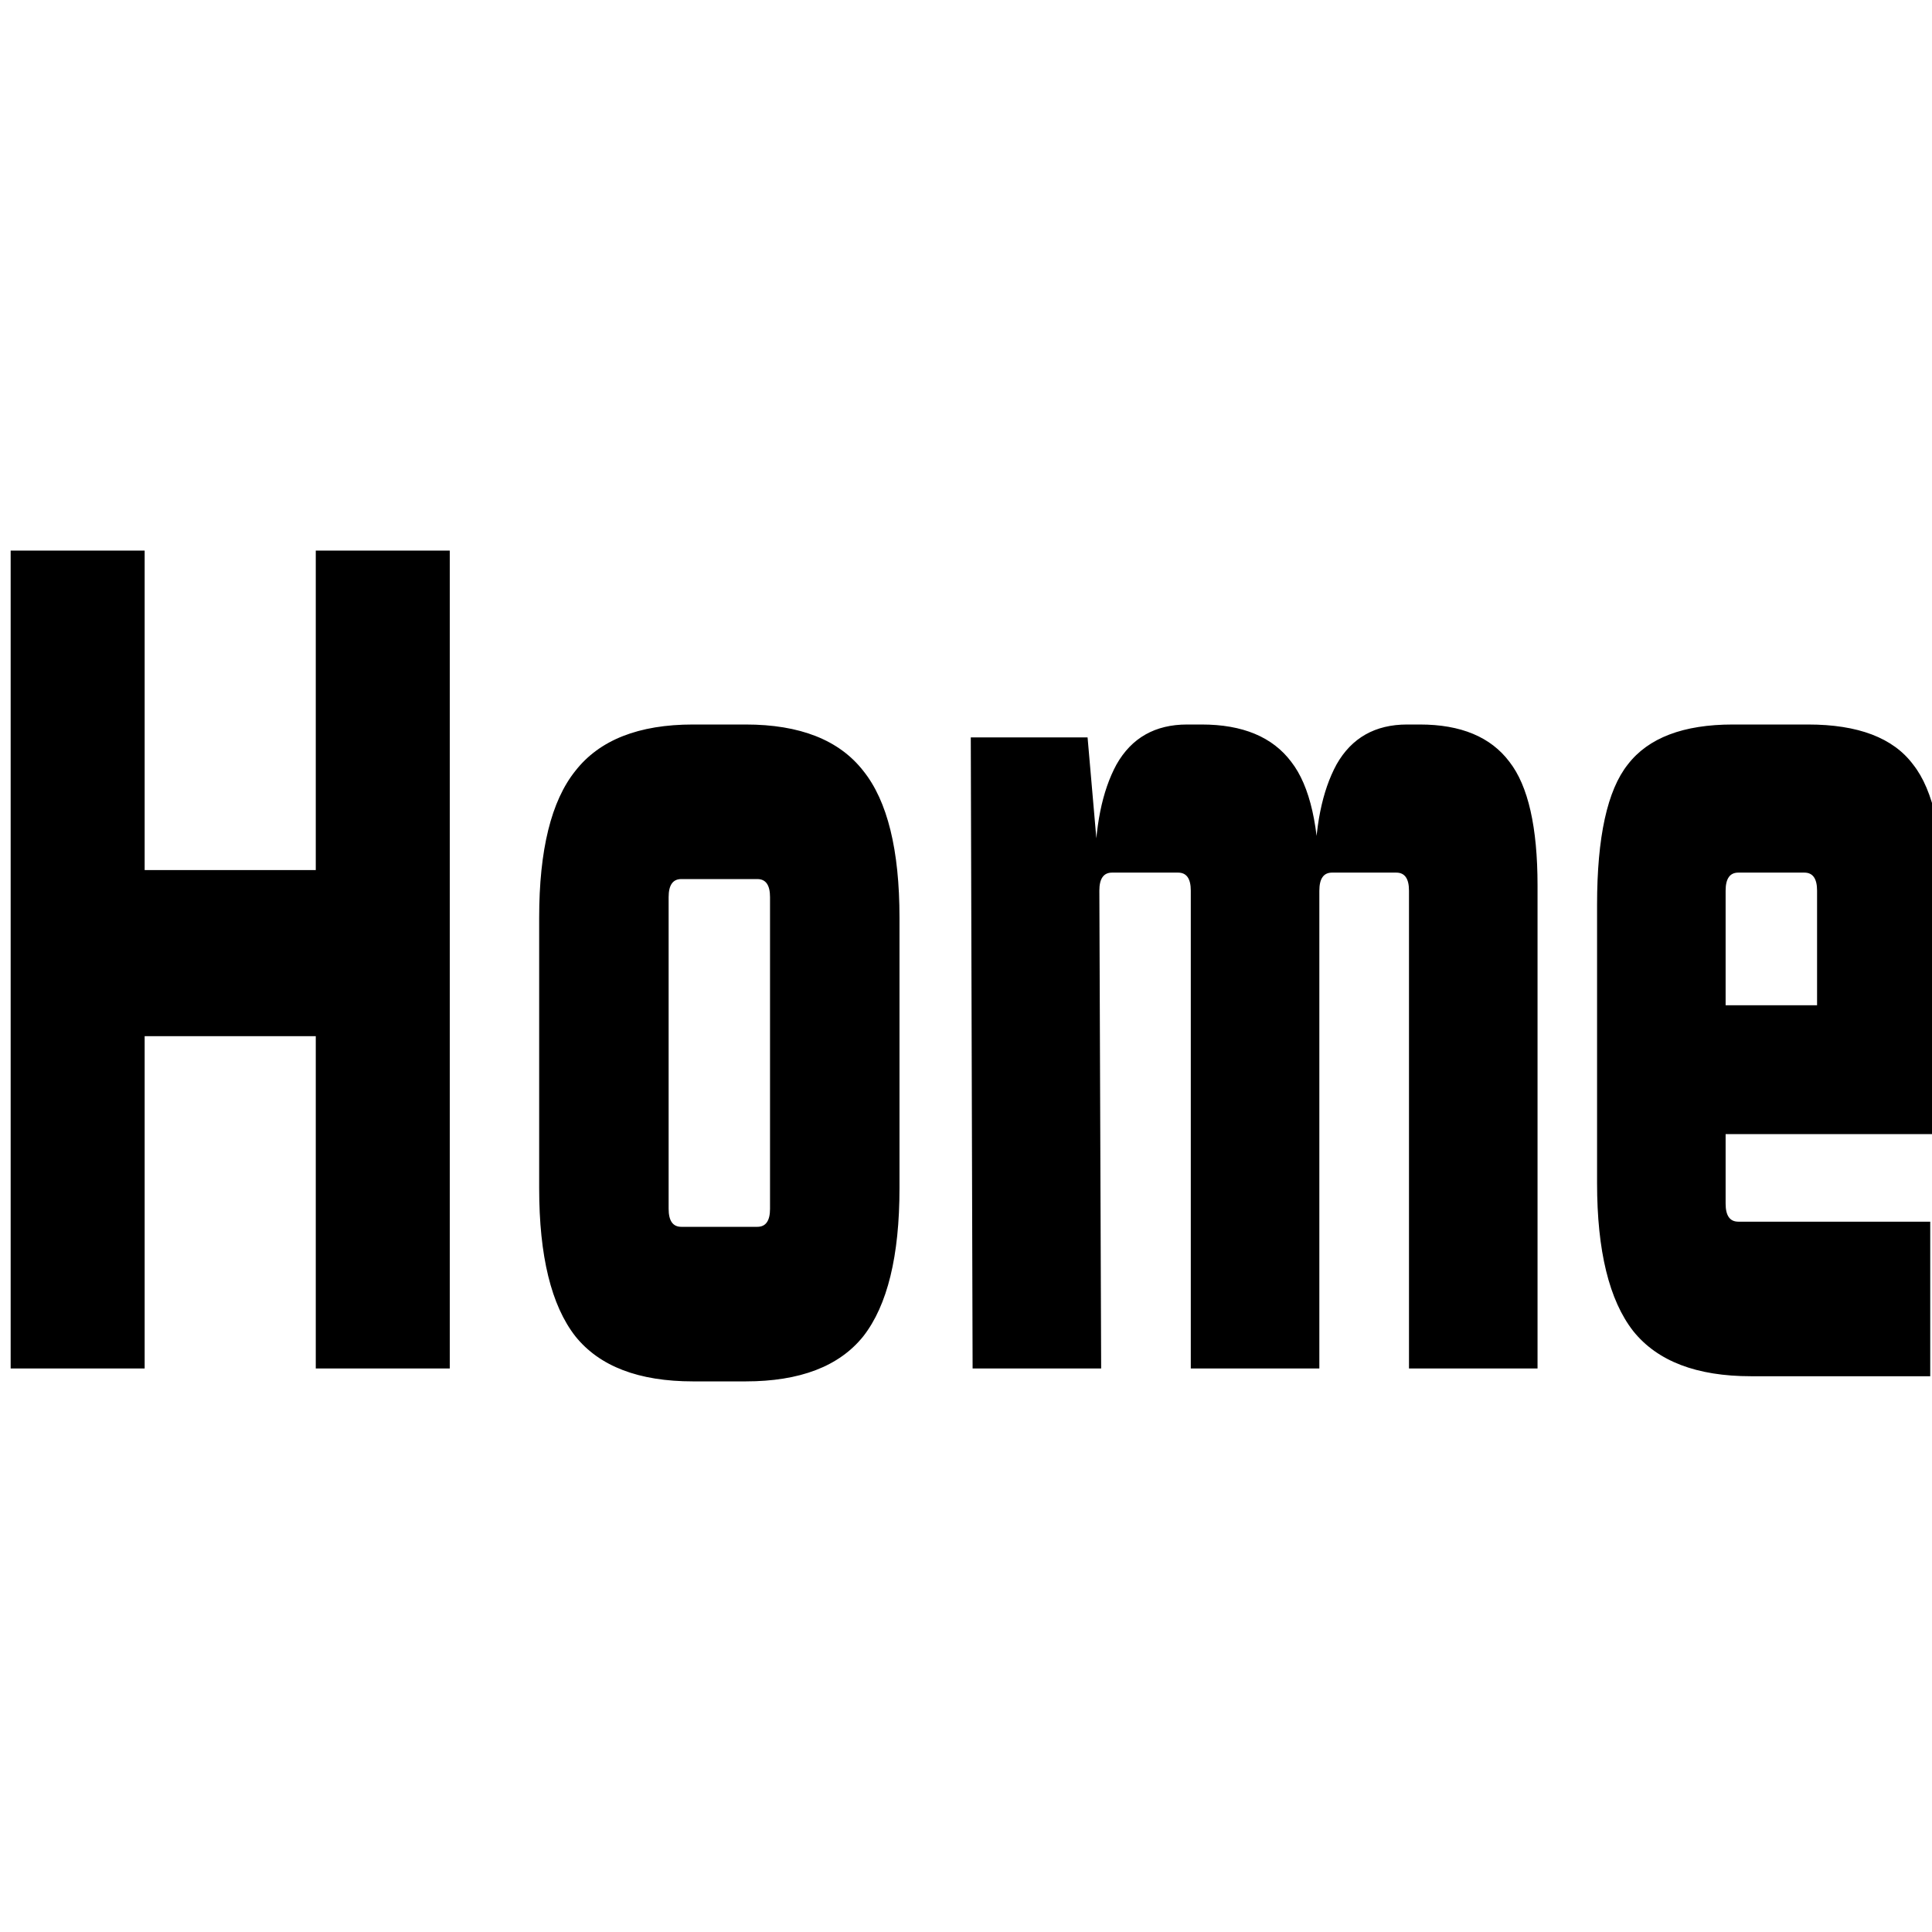
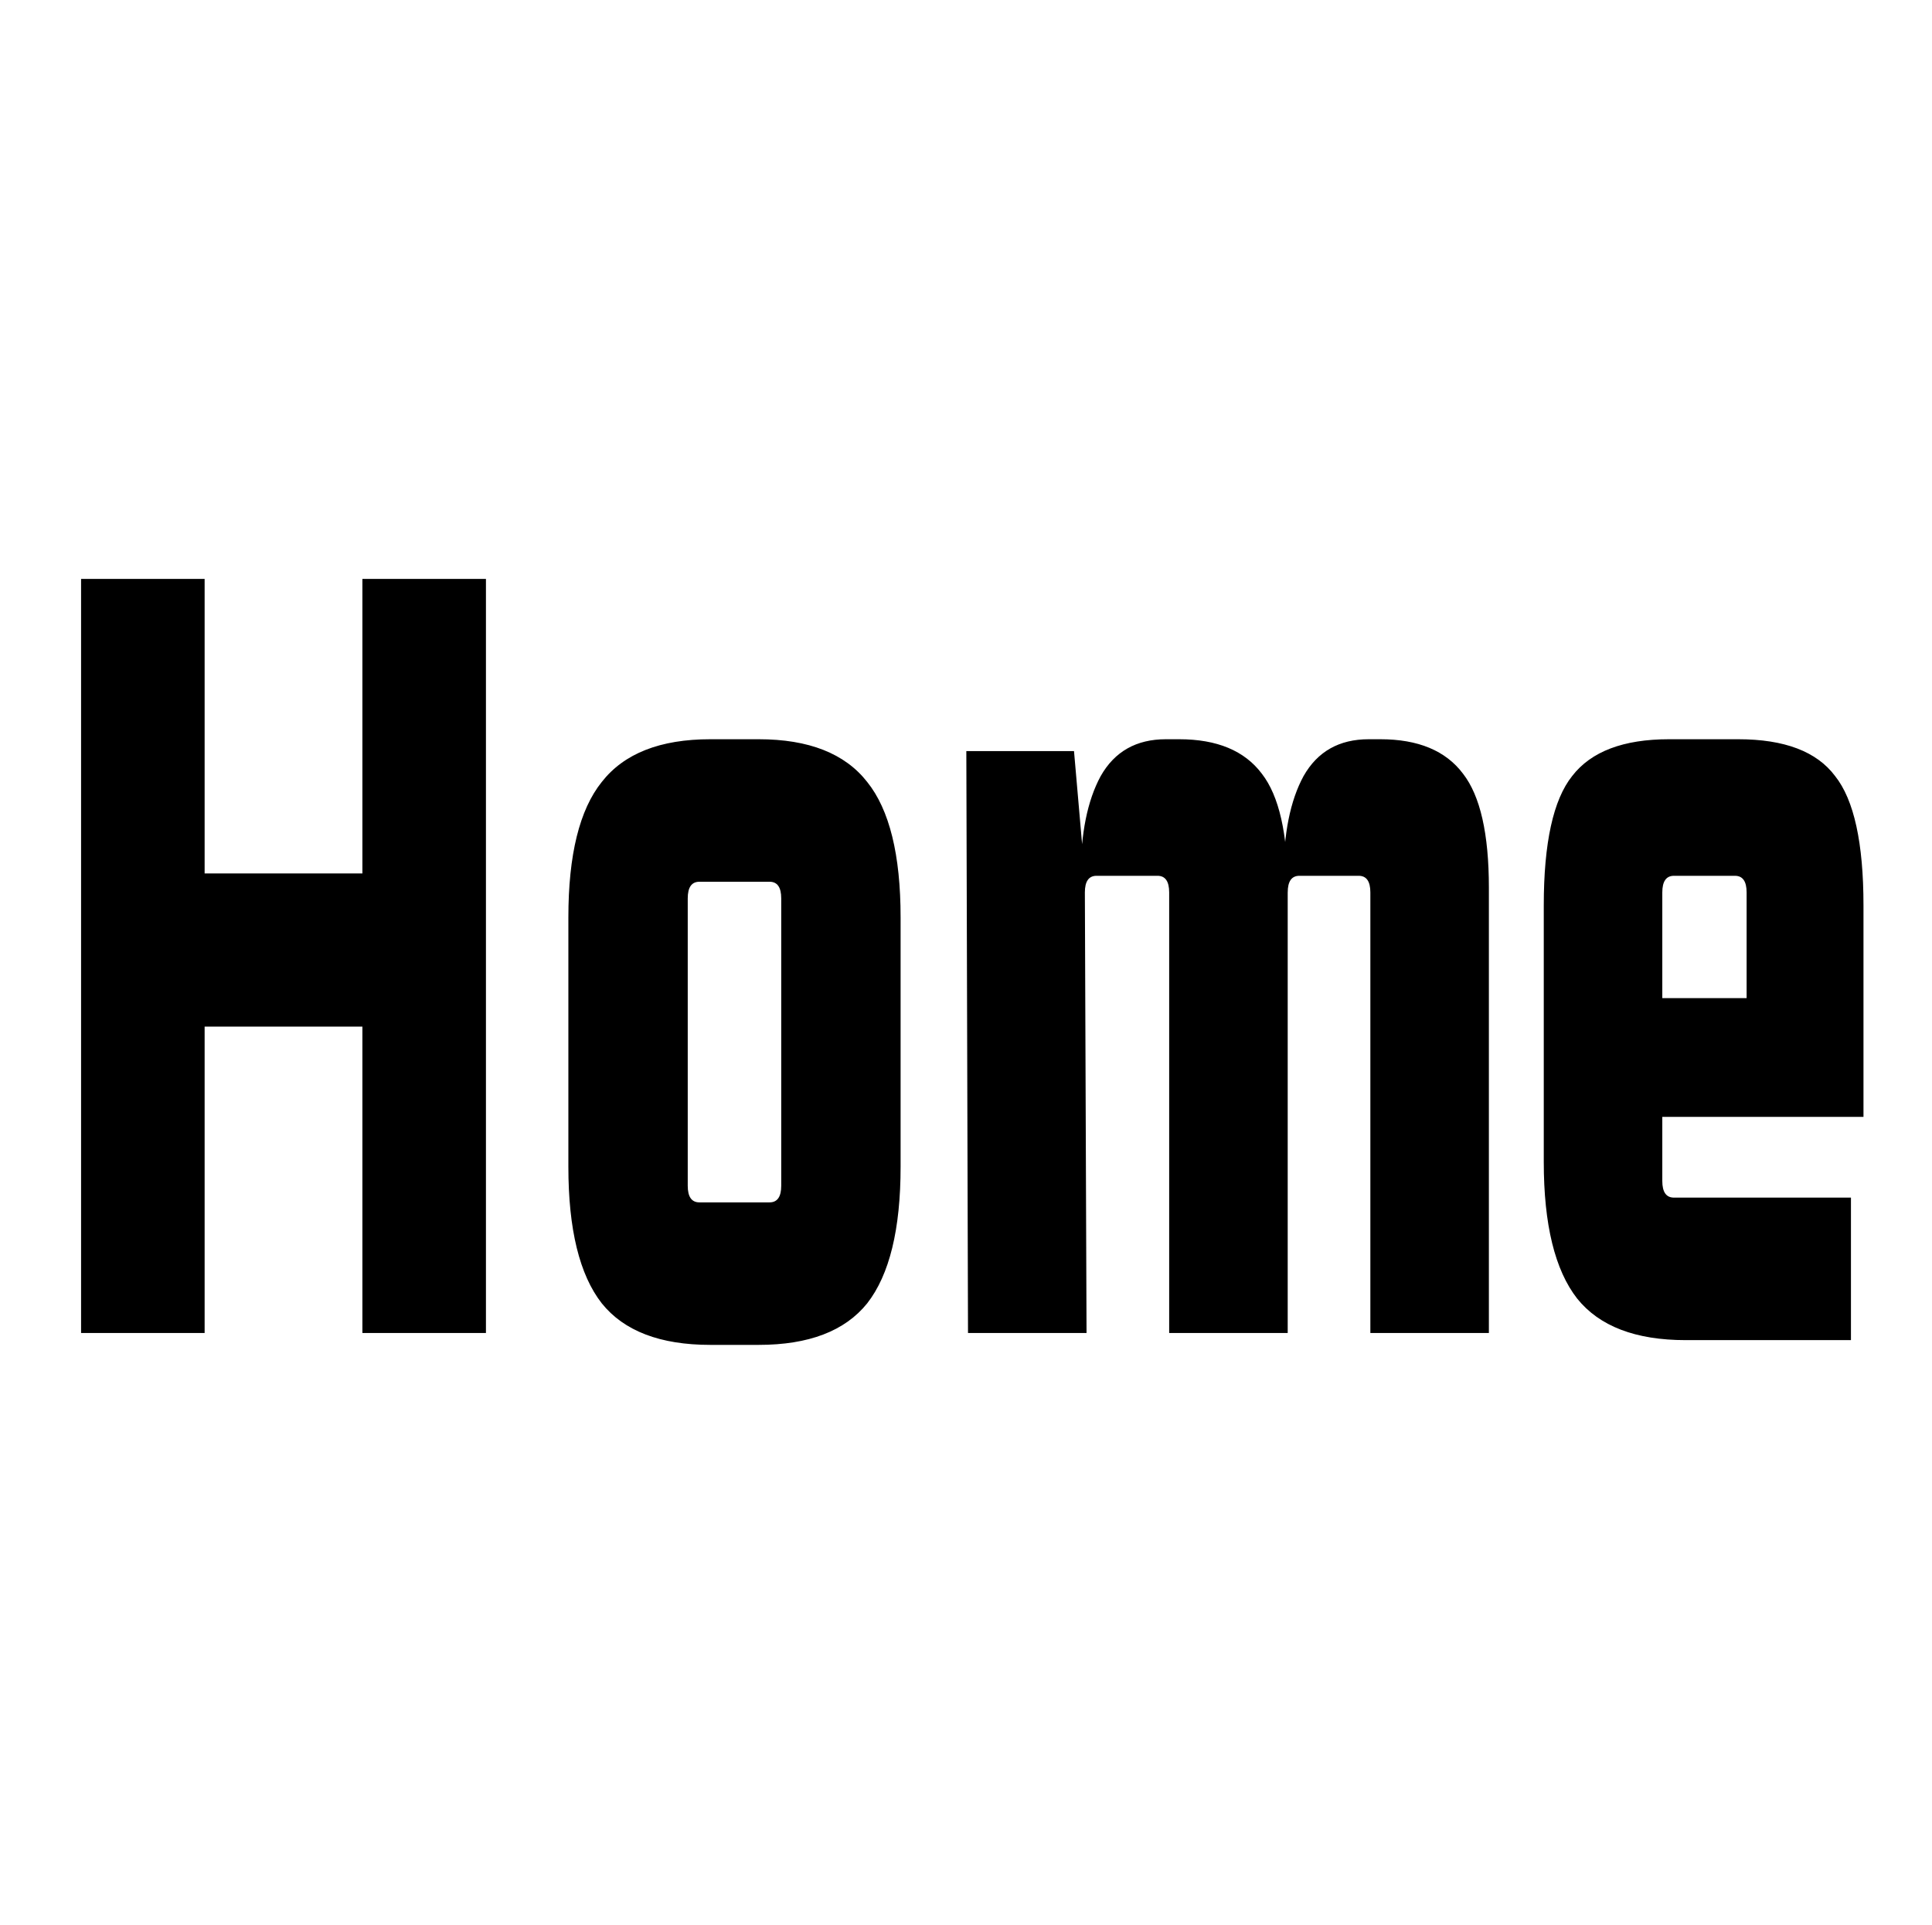
- <svg xmlns="http://www.w3.org/2000/svg" id="mdi-keyboard-esc" viewBox="0 0 24 24" version="1.1">
+ <svg xmlns="http://www.w3.org/2000/svg" id="mdi-keyboard-esc" viewBox="-0.96 -0.96 26.03 25.93" version="1.1">
  <defs id="defs1" />
  <g id="g3" transform="matrix(0.321605,0,0,0.321605,2.892773,2.997713)">
    <g id="g4" transform="matrix(0.6651674,0,0,0.6651674,-6.309028,10.46807)">
      <path style="font-weight:800;font-size:62.707px;line-height:1;font-family:'Gemunu Libre';-inkscape-font-specification:'Gemunu Libre Ultra-Bold';letter-spacing:-0.392px;stroke-width:0.748" d="M 17.055,18.67 V 1.864 h 9.281 V 41.683 h -9.281 V 24.251 l 1.254,1.254 H 3.949 l 1.254,-1.254 V 41.683 H -4.078 V 1.864 H 5.203 V 18.67 L 3.949,17.416 H 18.309 Z m 30.585,-0.815 h -5.267 q -0.878,0 -0.878,0.878 v 15.175 q 0,0.878 0.878,0.878 h 5.267 q 0.878,0 0.878,-0.878 V 18.733 q 0,-0.878 -0.878,-0.878 z M 32.528,32.904 V 19.736 q 0,-4.954 2.508,-7.149 2.508,-2.257 8.152,-2.257 h 3.637 q 5.644,0 8.152,2.257 2.508,2.195 2.508,7.149 v 13.169 q 0,4.954 -2.508,7.211 -2.508,2.195 -8.152,2.195 h -3.637 q -5.644,0 -8.152,-2.195 -2.508,-2.257 -2.508,-7.211 z M 77.41,10.33 h 1.003 q 4.264,0 6.208,1.819 1.944,1.756 1.944,6.02 V 41.683 H 77.661 V 18.419 q 0,-0.878 -0.878,-0.878 H 72.206 q -0.878,0 -0.878,0.878 l 0.125,23.264 H 62.549 L 62.423,10.957 h 8.089 l 0.815,6.584 h -0.314 q 0,-3.323 1.505,-5.267 1.568,-1.944 4.891,-1.944 z m 15.238,0 h 0.878 q 4.264,0 6.208,1.819 1.944,1.756 1.944,6.02 V 41.683 H 92.774 V 18.419 q 0,-0.878 -0.878,-0.878 h -4.452 q -0.878,0 -0.878,0.878 h -0.314 v -0.878 q 0,-3.323 1.505,-5.267 1.568,-1.944 4.891,-1.944 z m 36.229,31.73 h -12.416 q -5.644,0 -8.152,-2.195 -2.508,-2.257 -2.508,-7.211 V 19.109 q 0,-4.954 2.132,-6.835 2.132,-1.944 7.274,-1.944 h 5.205 q 5.205,0 7.274,1.944 2.132,1.881 2.132,6.835 v 11.162 h -16.116 v -6.271 h 7.337 v -5.581 q 0,-0.878 -0.878,-0.878 h -4.578 q -0.878,0 -0.878,0.878 v 15.238 q 0,0.878 0.878,0.878 h 13.294 z" id="text1" transform="scale(0.8384006,1.192747)" aria-label="Home" />
    </g>
  </g>
</svg>
